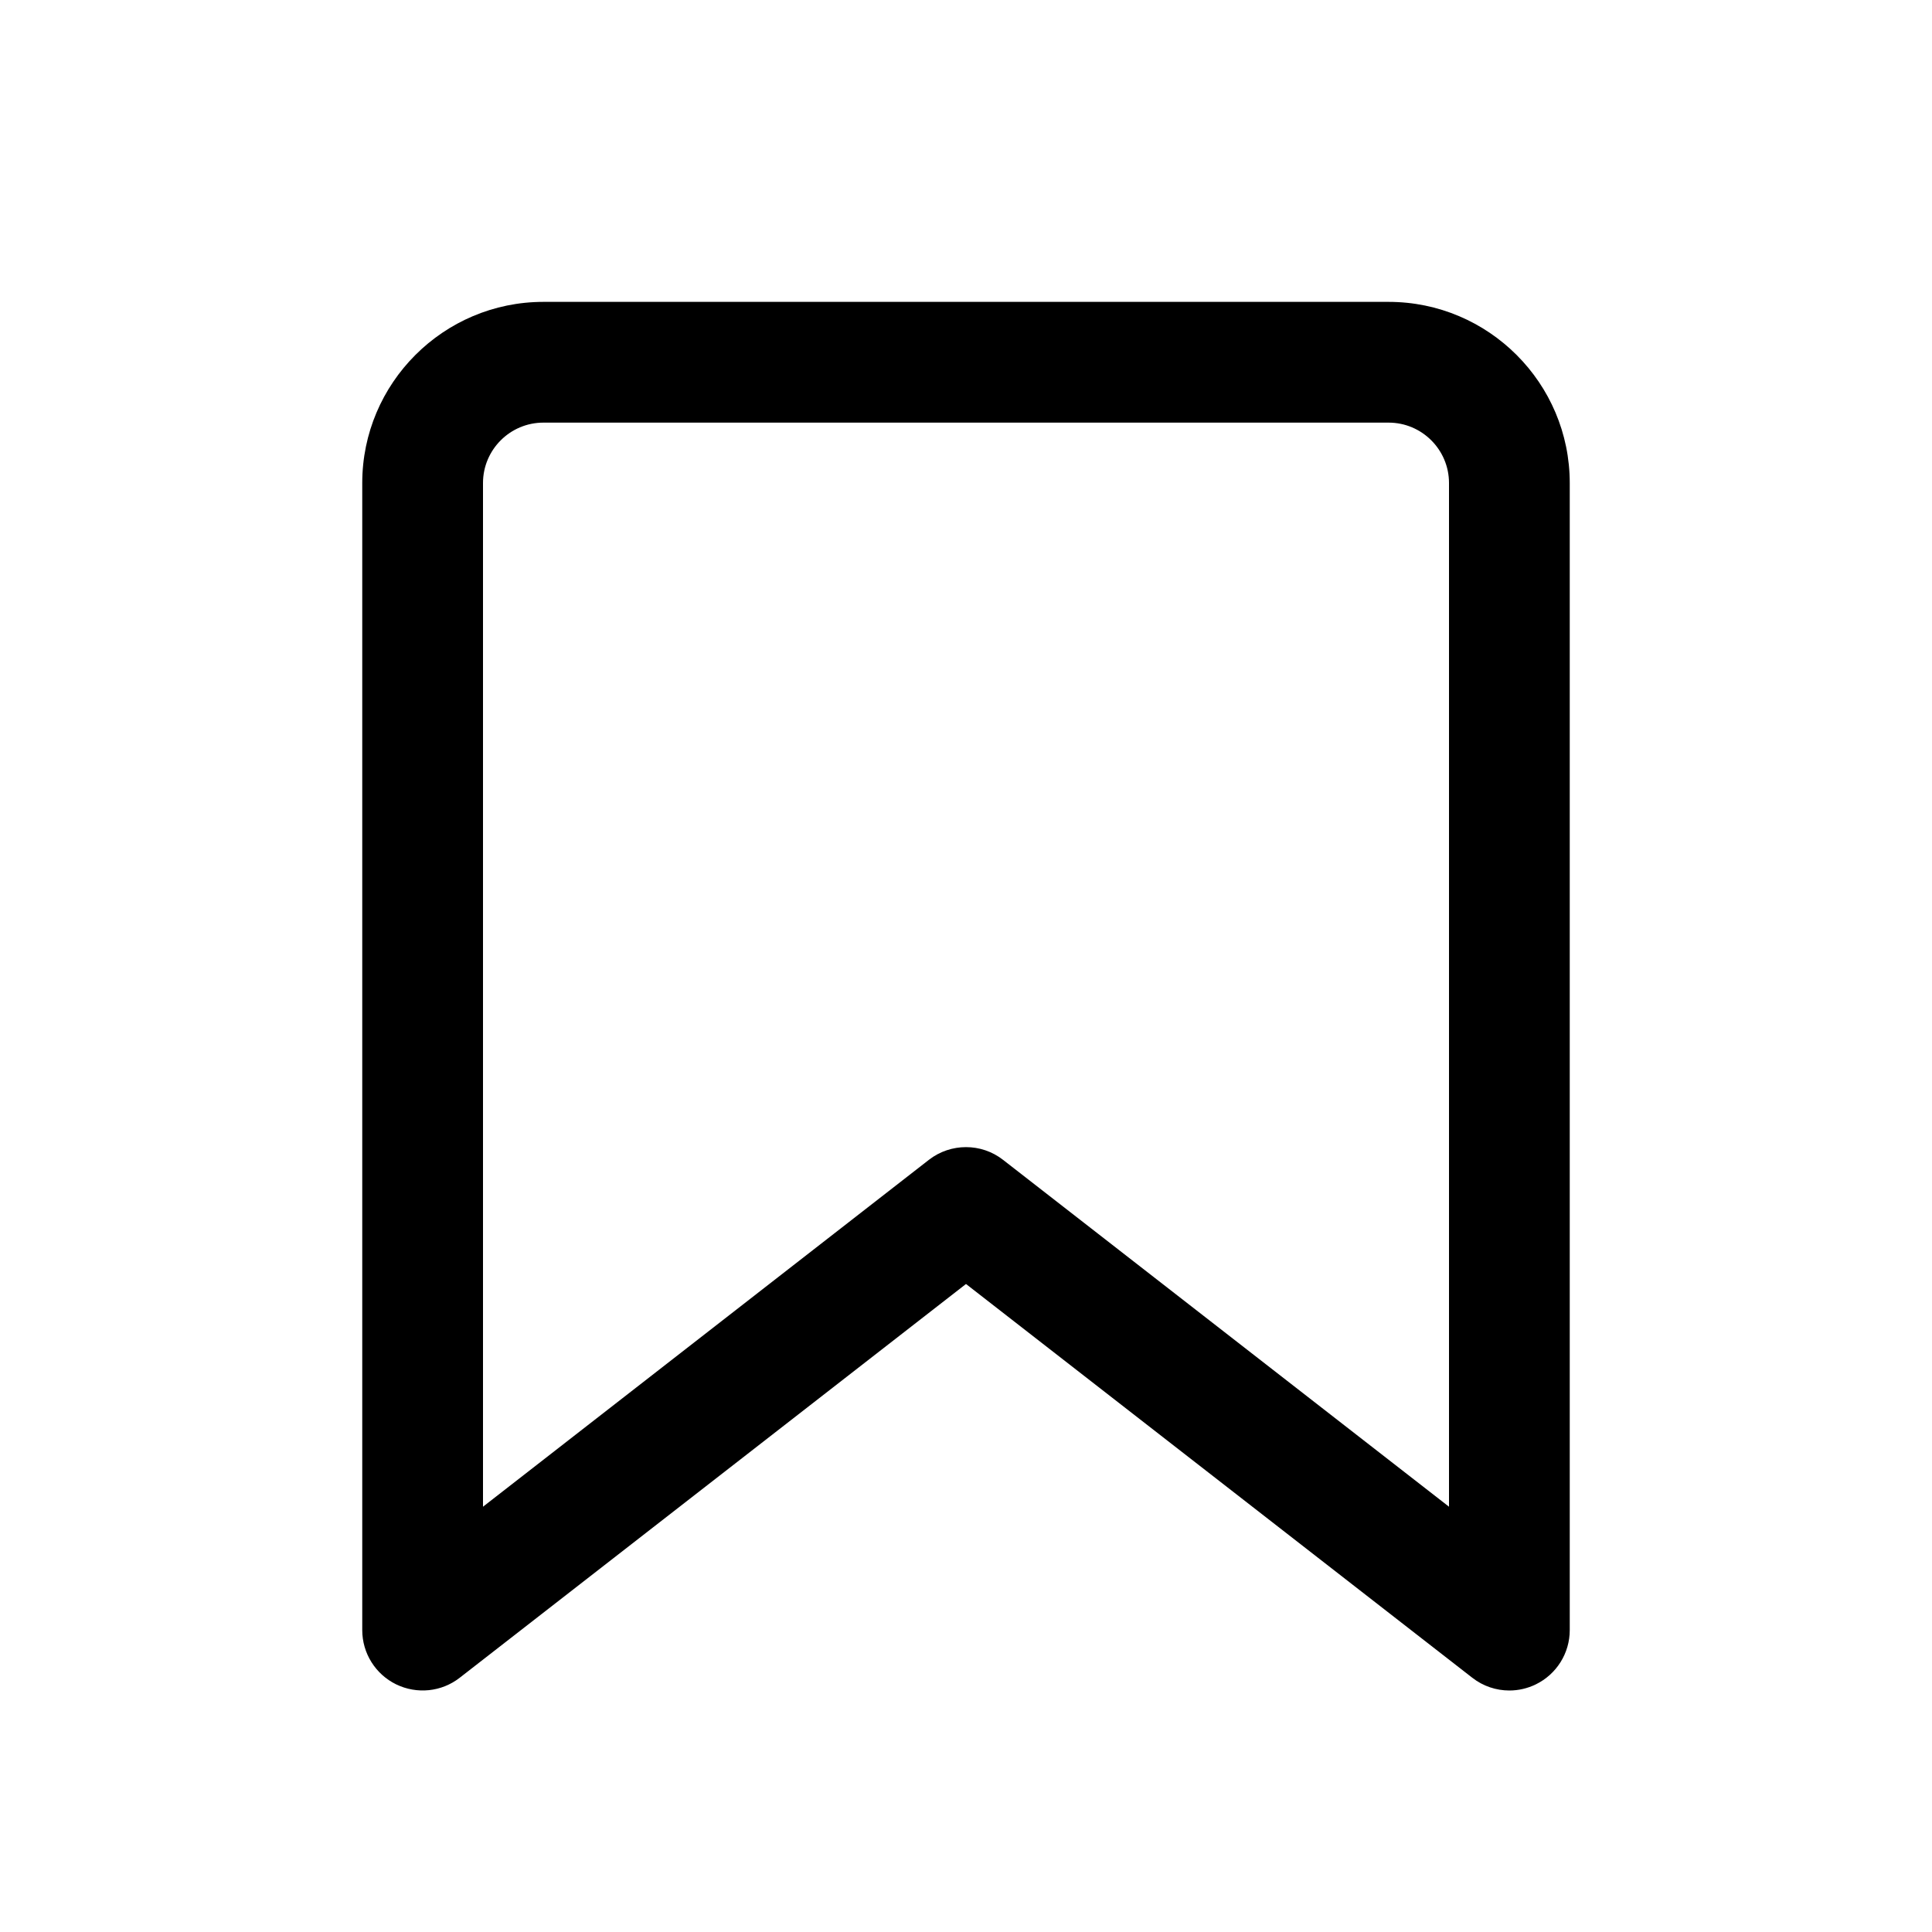
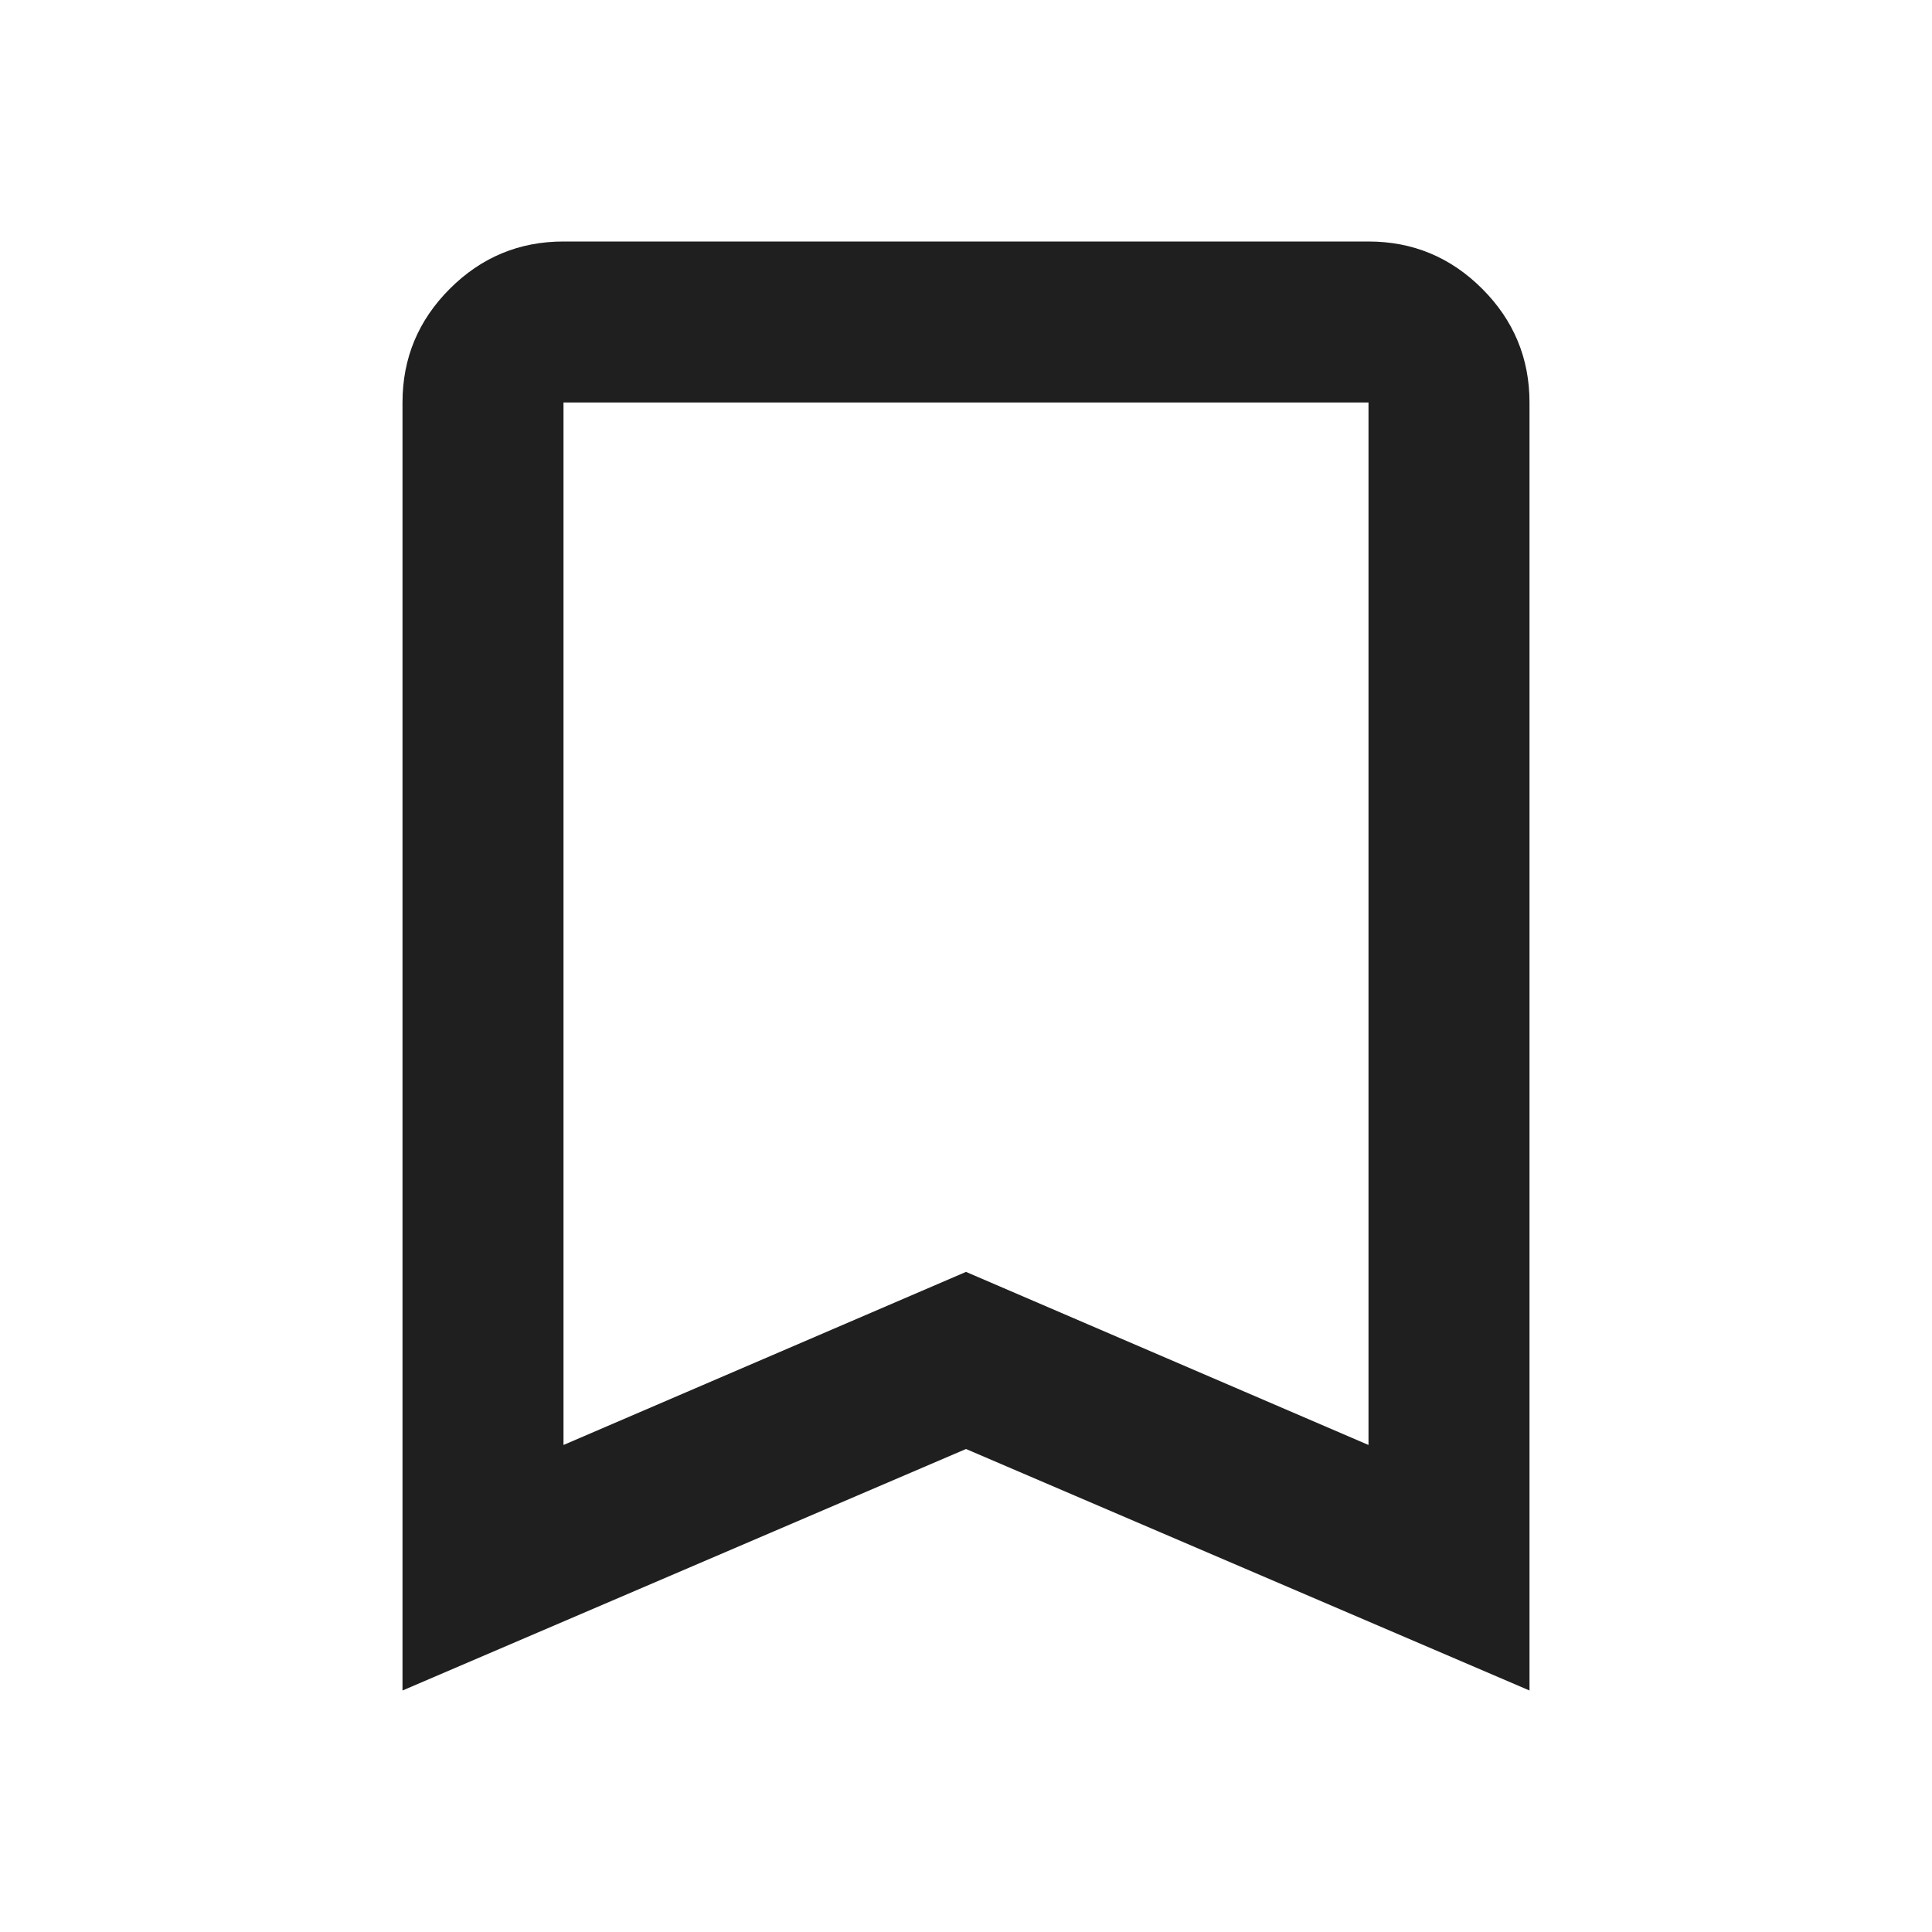
- <svg xmlns="http://www.w3.org/2000/svg" enable-background="new 0 0 32 32" version="1.1" viewBox="0 0 32 32" xml:space="preserve">
-   <g id="_x33_0" />
-   <g id="_x32_9" />
-   <g id="_x32_8" />
-   <g id="_x32_7" />
-   <g id="_x32_6" />
-   <g id="_x32_5" />
-   <g id="_x32_4" />
-   <g id="_x32_3" />
-   <g id="_x32_2" />
-   <g id="_x32_1" />
-   <g id="_x32_0" />
-   <g id="_x31_8" />
-   <g id="_x31_7" />
-   <g id="_x31_6" />
-   <g id="_x31_5" />
-   <g id="_x31_4" />
-   <g id="_x31_3" />
-   <g id="_x31_2" />
-   <g id="_x31_1" />
-   <g id="_x31_0" />
-   <g id="_x39_" />
-   <g id="_x38_" />
-   <g id="_x37_" />
-   <g id="_x36_" />
-   <g id="_x35_" />
-   <g id="_x34_" />
-   <g id="_x33_" />
-   <g id="_x32_">
-     <path d="M23,5H9C7.346,5,6,6.346,6,8v19c0,0.382,0.218,0.73,0.561,0.898c0.344,0.167,0.752,0.126,1.053-0.109L16,21.267   l8.386,6.522C24.565,27.929,24.782,28,25,28c0.149,0,0.3-0.034,0.439-0.102C25.782,27.73,26,27.382,26,27V8C26,6.346,24.654,5,23,5   z M24,24.956l-7.386-5.745C16.434,19.07,16.217,19,16,19s-0.434,0.07-0.614,0.21L8,24.956V8c0-0.551,0.449-1,1-1h14   c0.551,0,1,0.449,1,1V24.956z" />
-   </g>
-   <g id="_x31_" />
-   <g id="Guides" />
+ <svg xmlns="http://www.w3.org/2000/svg" height="24px" viewBox="0 -960 960 960" width="24px" fill="#1f1f1f">
+   <path d="M200-120v-640q0-33 23.5-56.5T280-840h400q33 0 56.5 23.5T760-760v640L480-240 200-120Zm80-122 200-86 200 86v-518H280v518Zm0-518h400-400Z" />
</svg>
